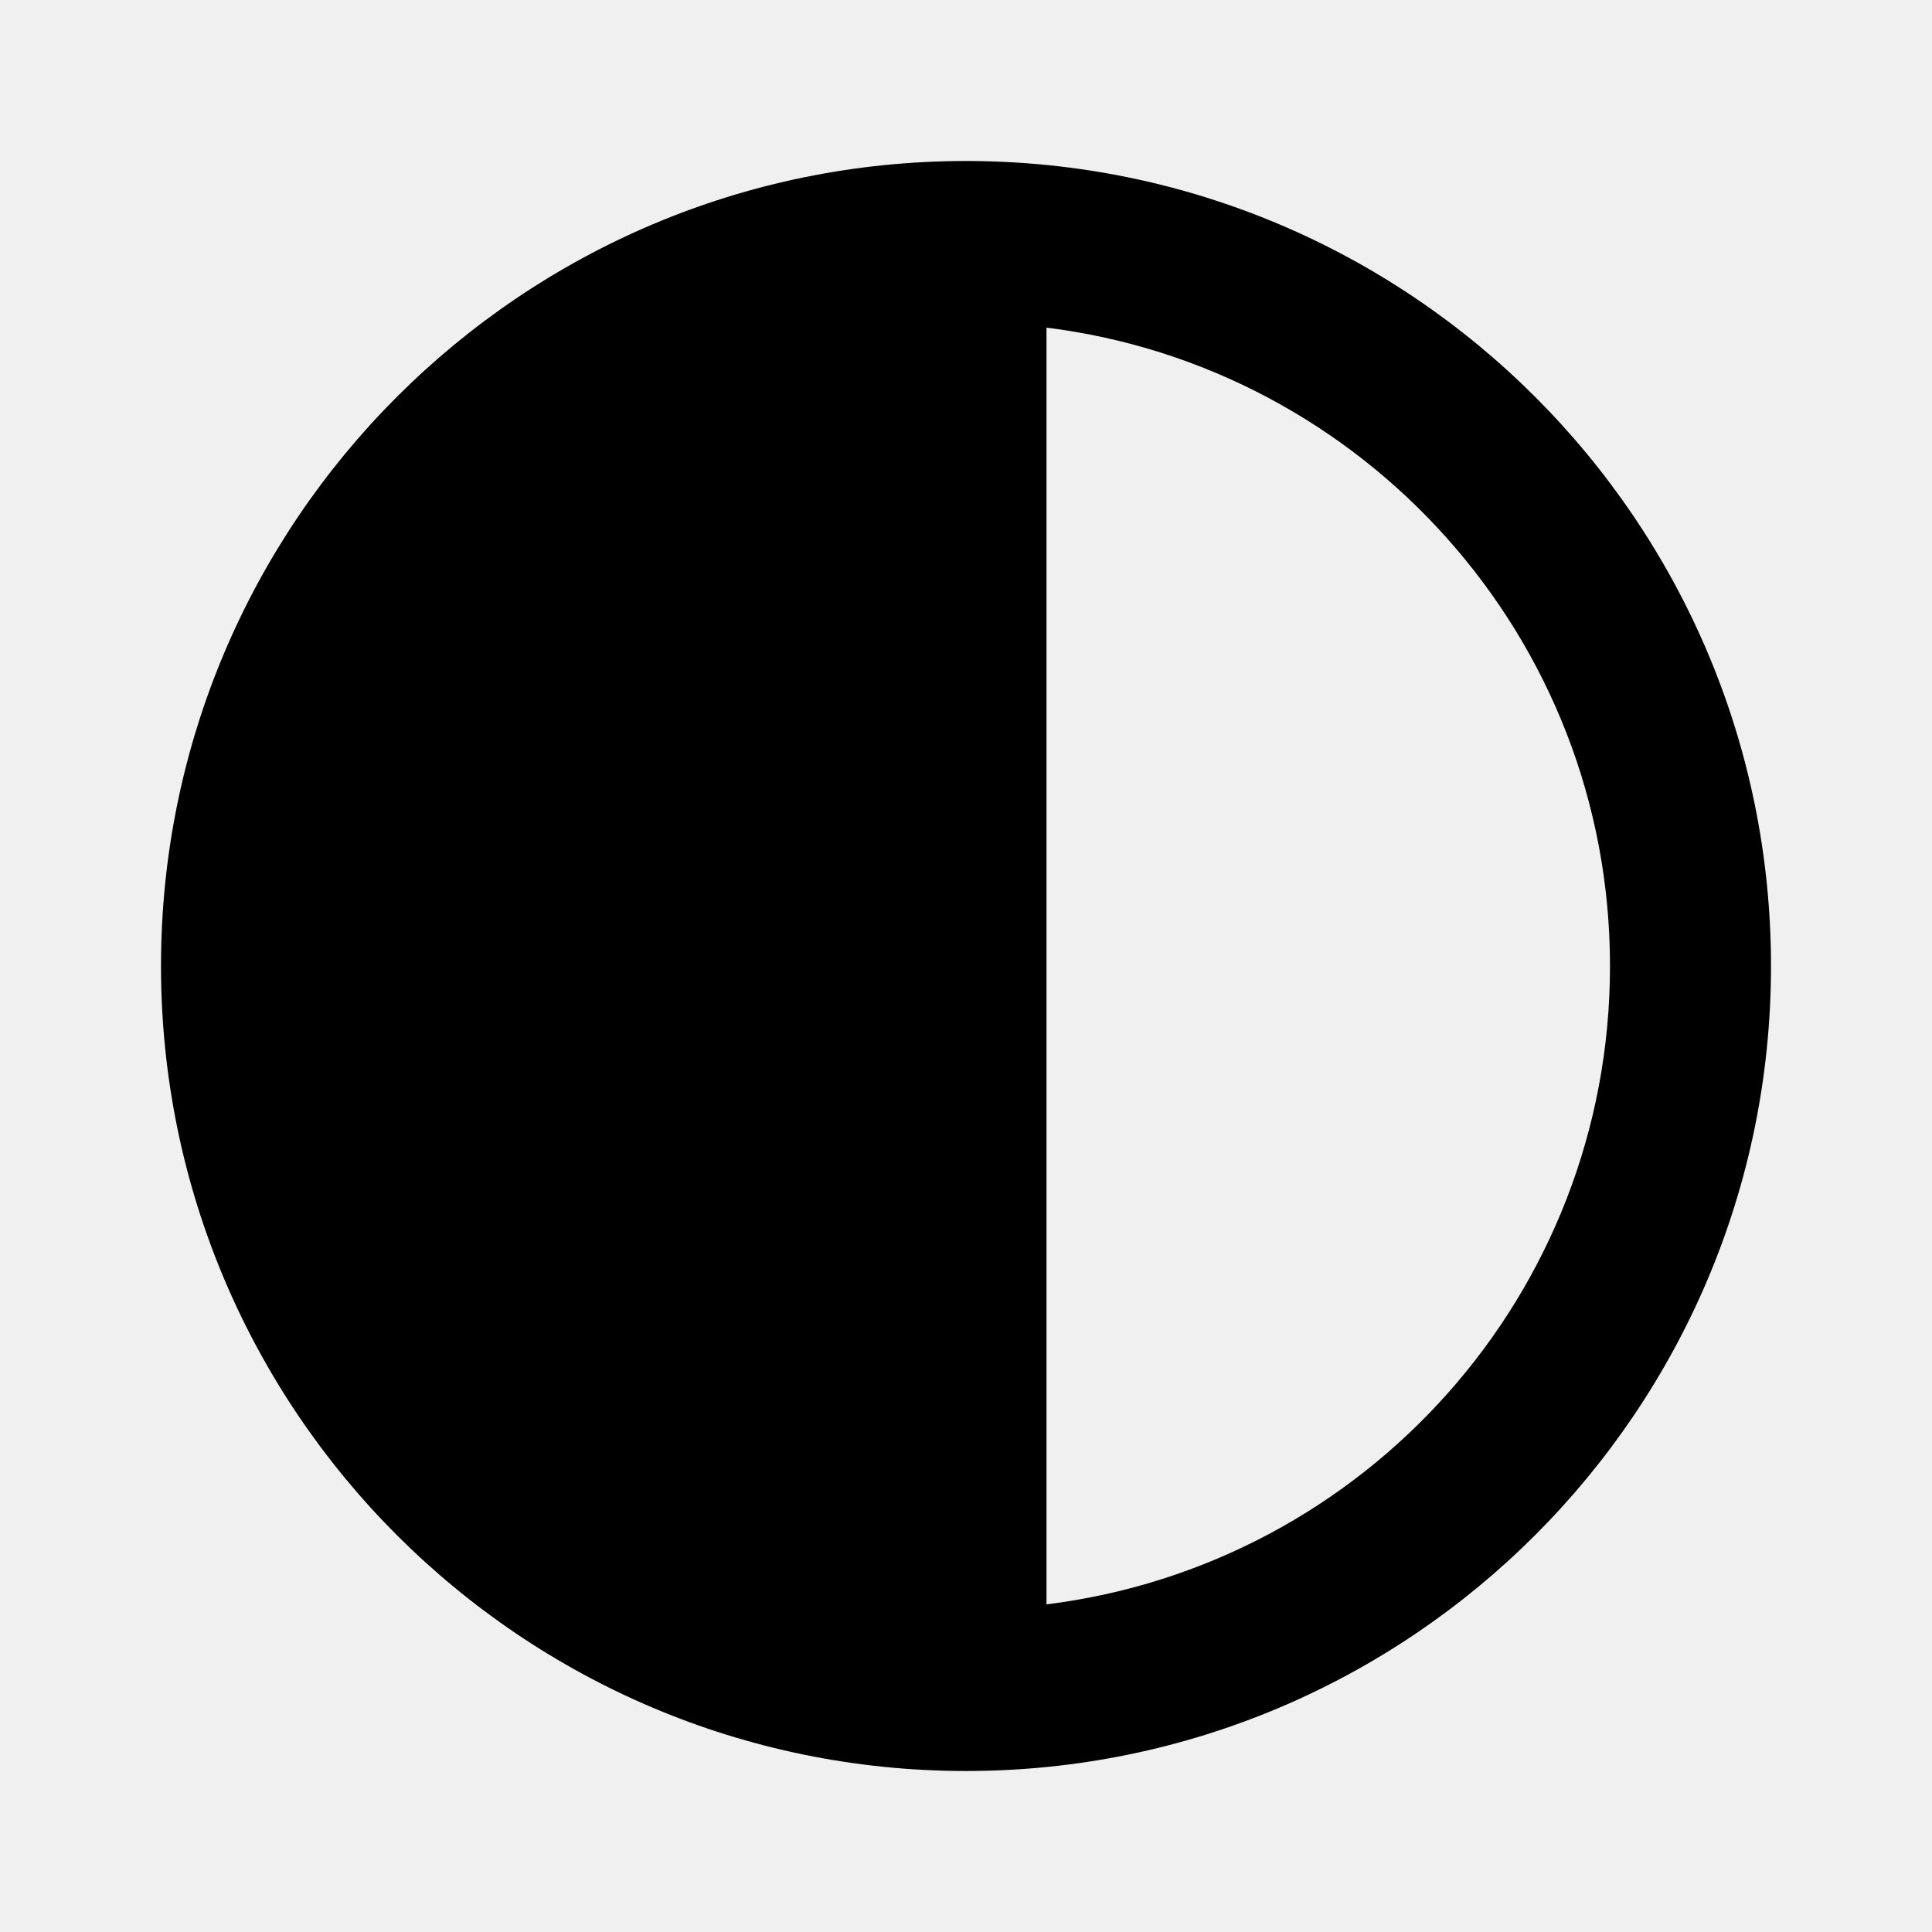
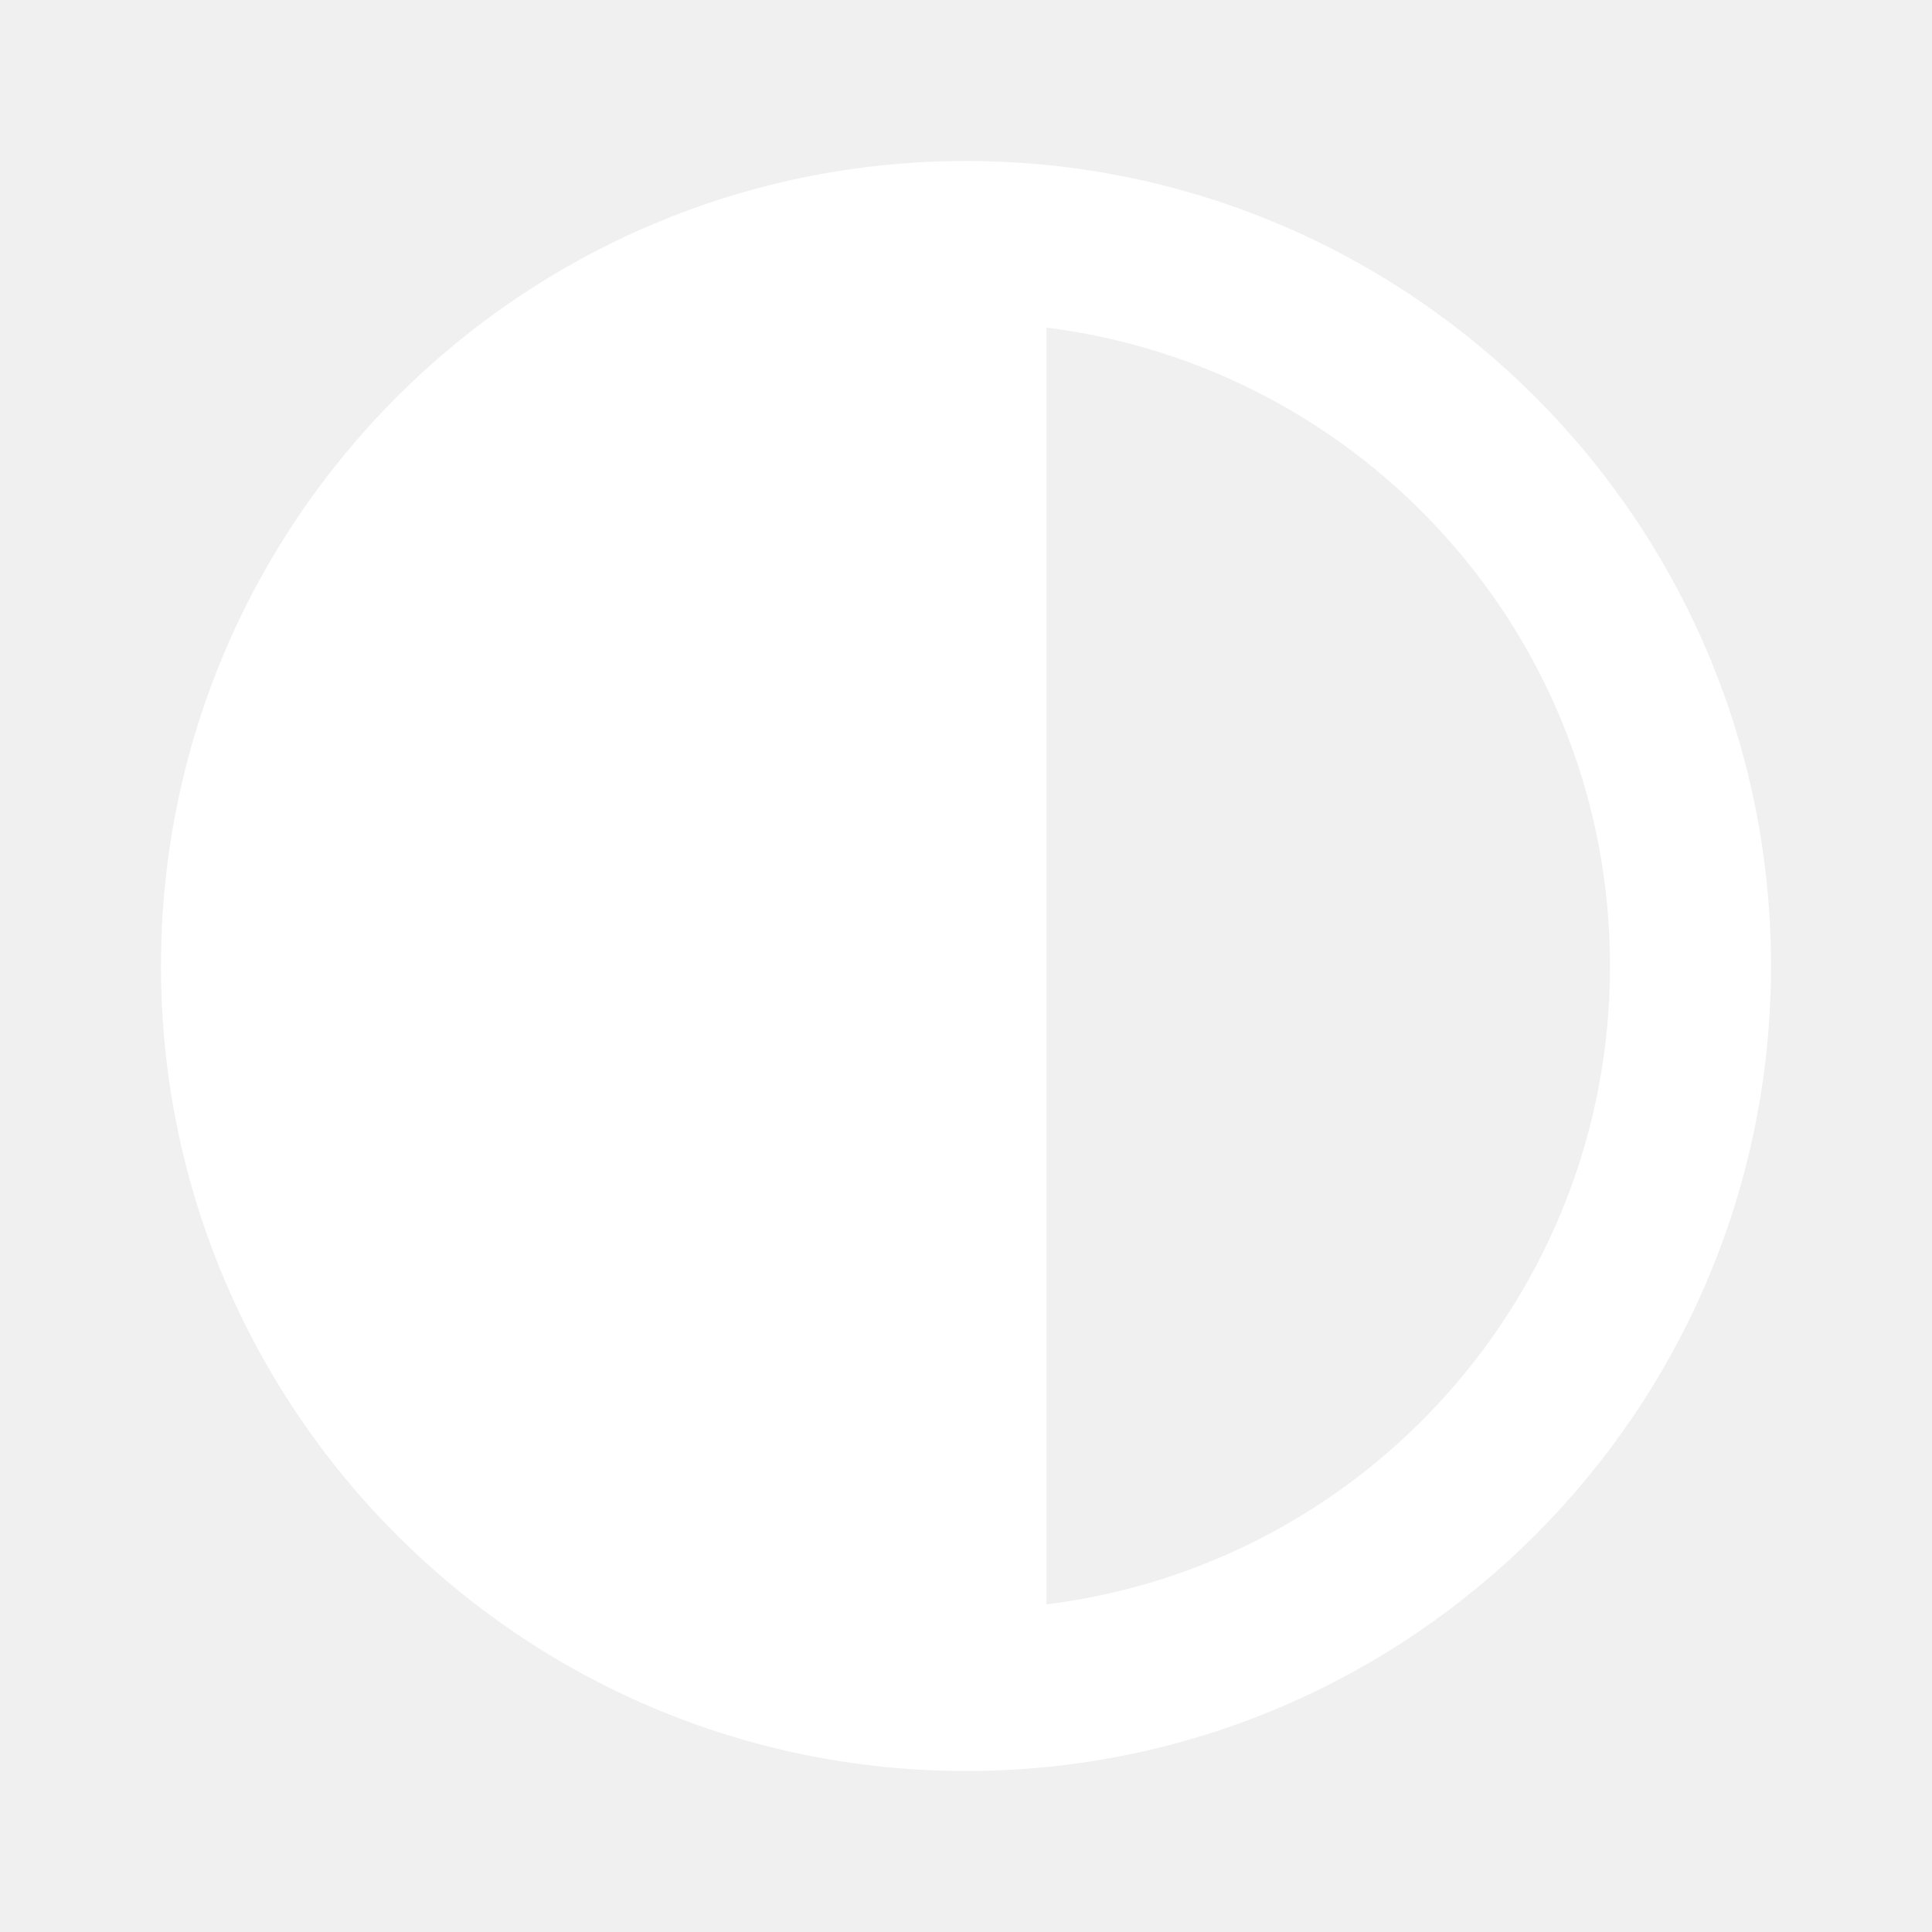
- <svg xmlns="http://www.w3.org/2000/svg" enable-background="new 0 0 24 24" height="24px" viewBox="0 0 24 24" width="24px" class="svgIcon">
+ <svg xmlns="http://www.w3.org/2000/svg" enable-background="new 0 0 24 24" height="24px" viewBox="0 0 24 24" width="24px" fill="#ffffff">
  <g>
    <rect fill="none" height="24" width="24" />
  </g>
  <g>
    <path d="M12,22c5.52,0,10-4.48,10-10S17.52,2,12,2S2,6.48,2,12S6.48,22,12,22z M13,4.07c3.94,0.49,7,3.85,7,7.93s-3.05,7.44-7,7.93 V4.07z" />
  </g>
</svg>
